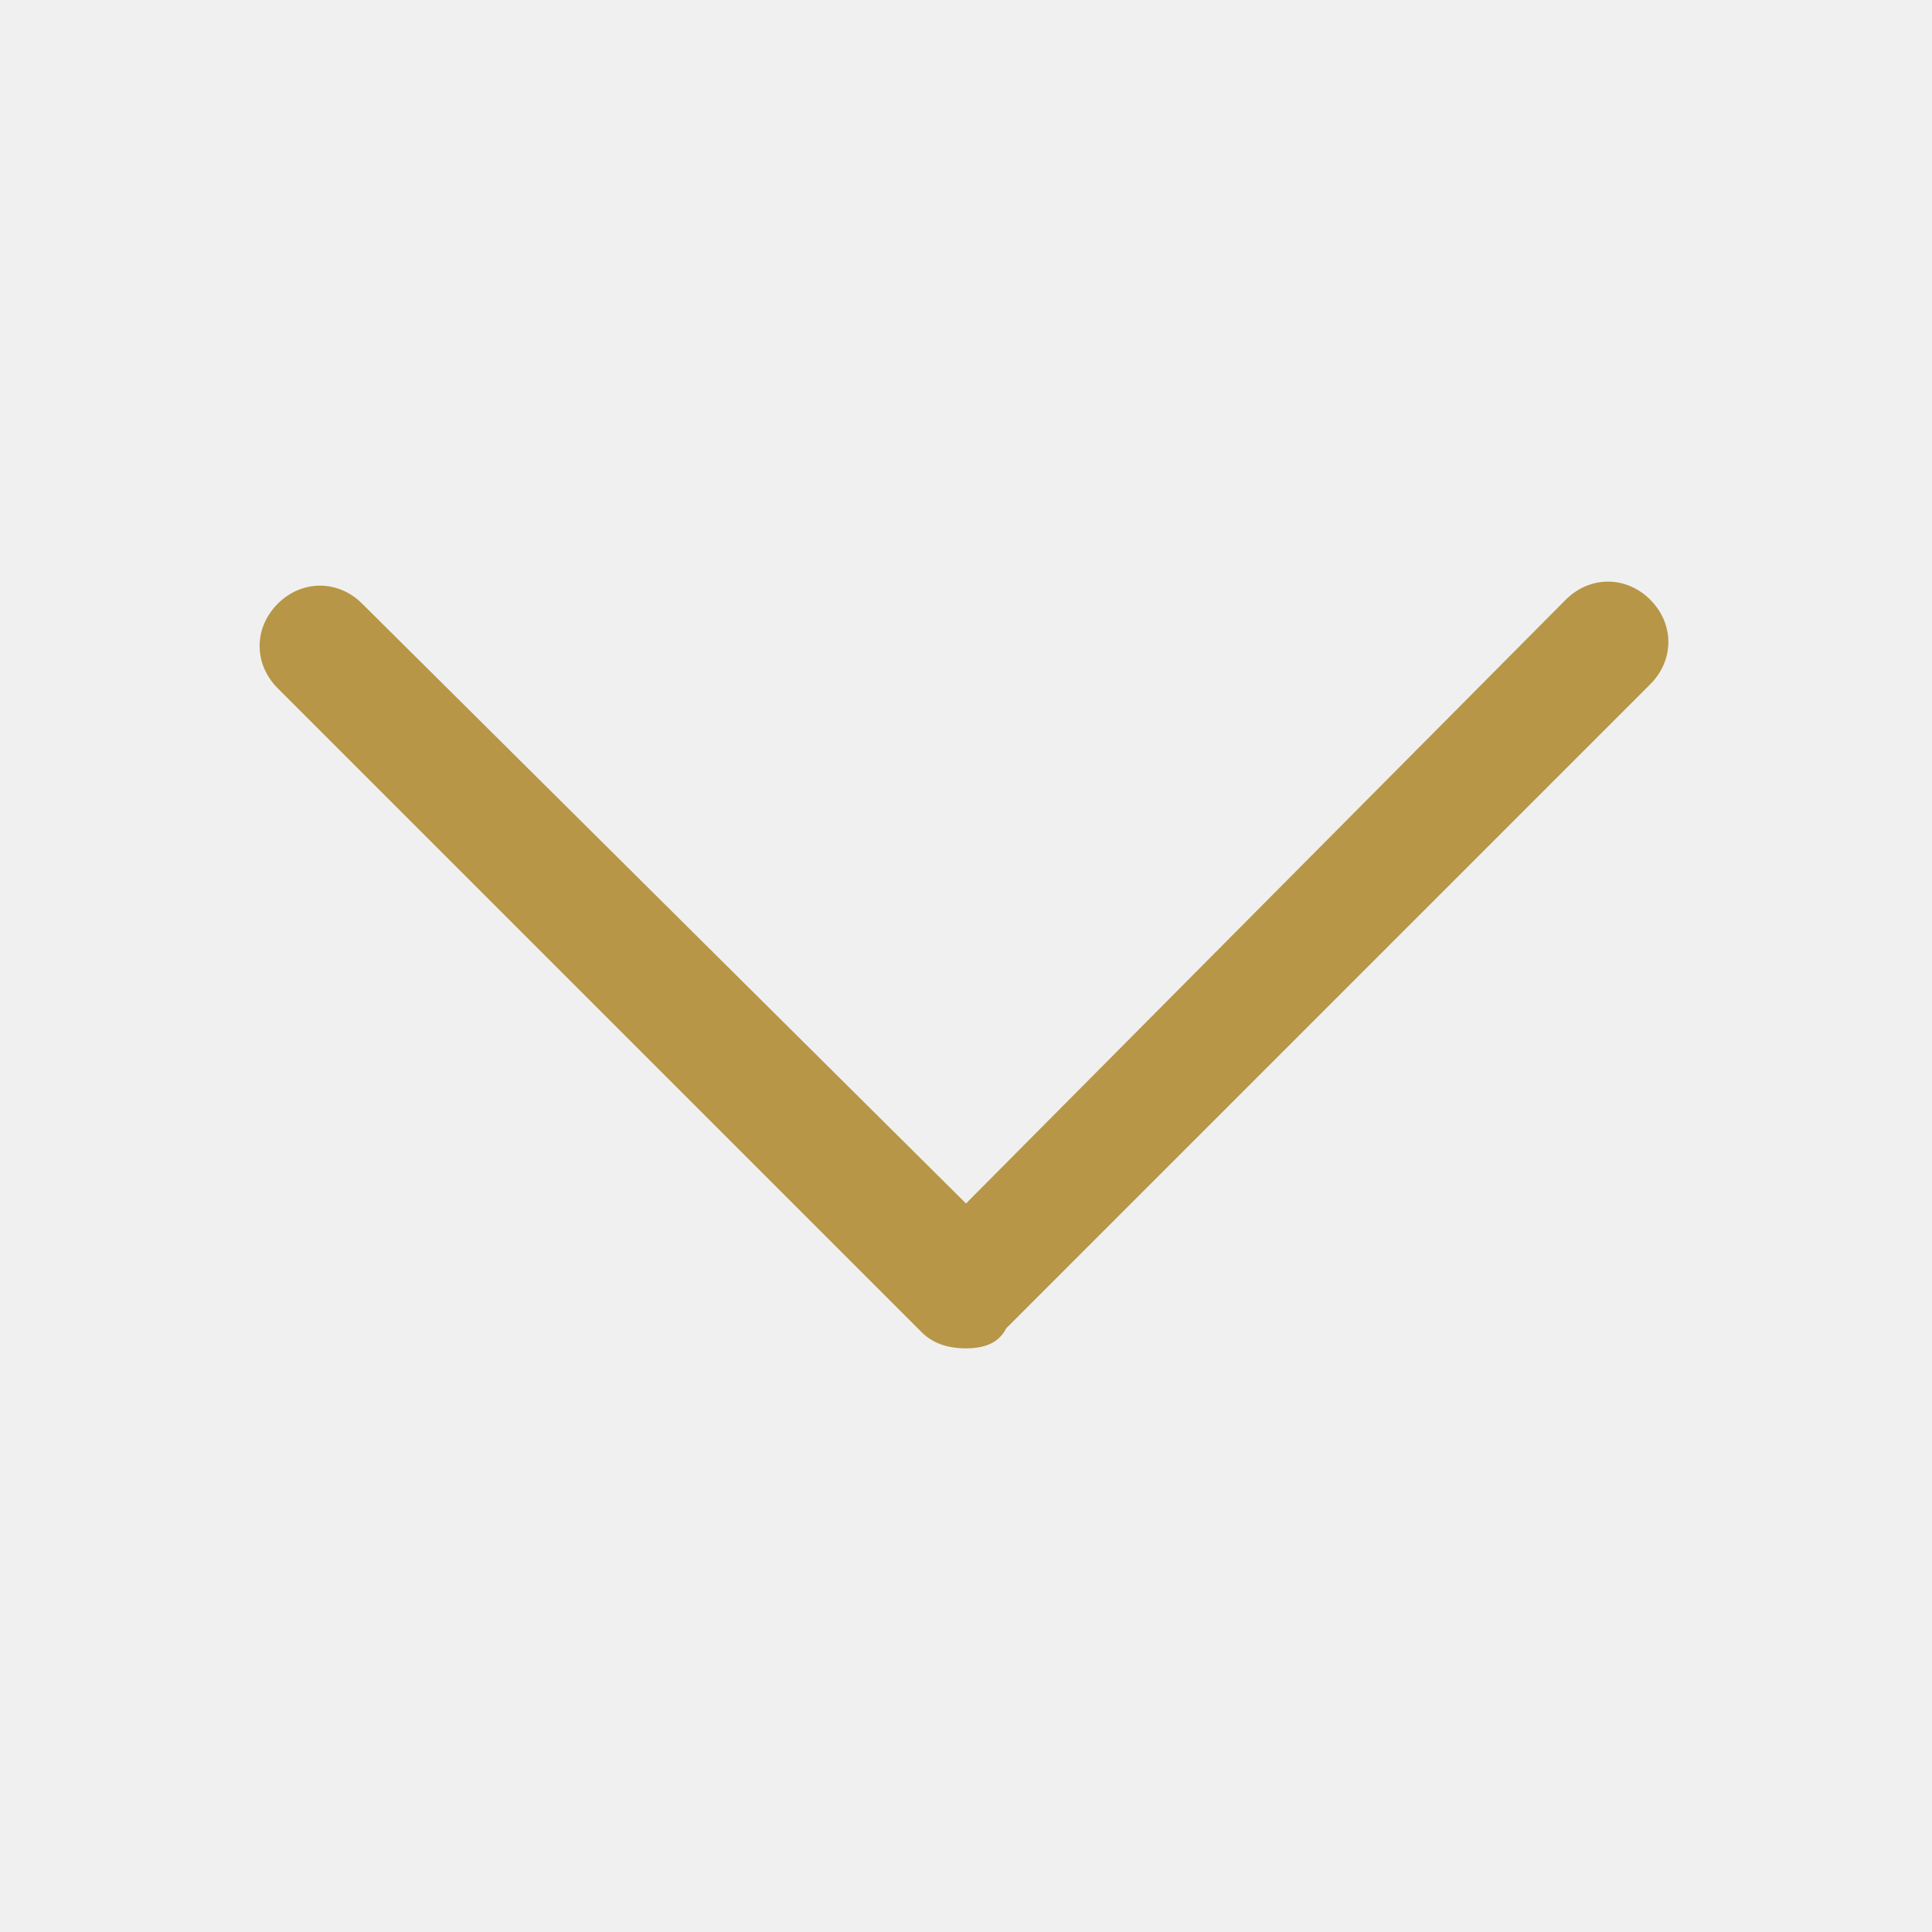
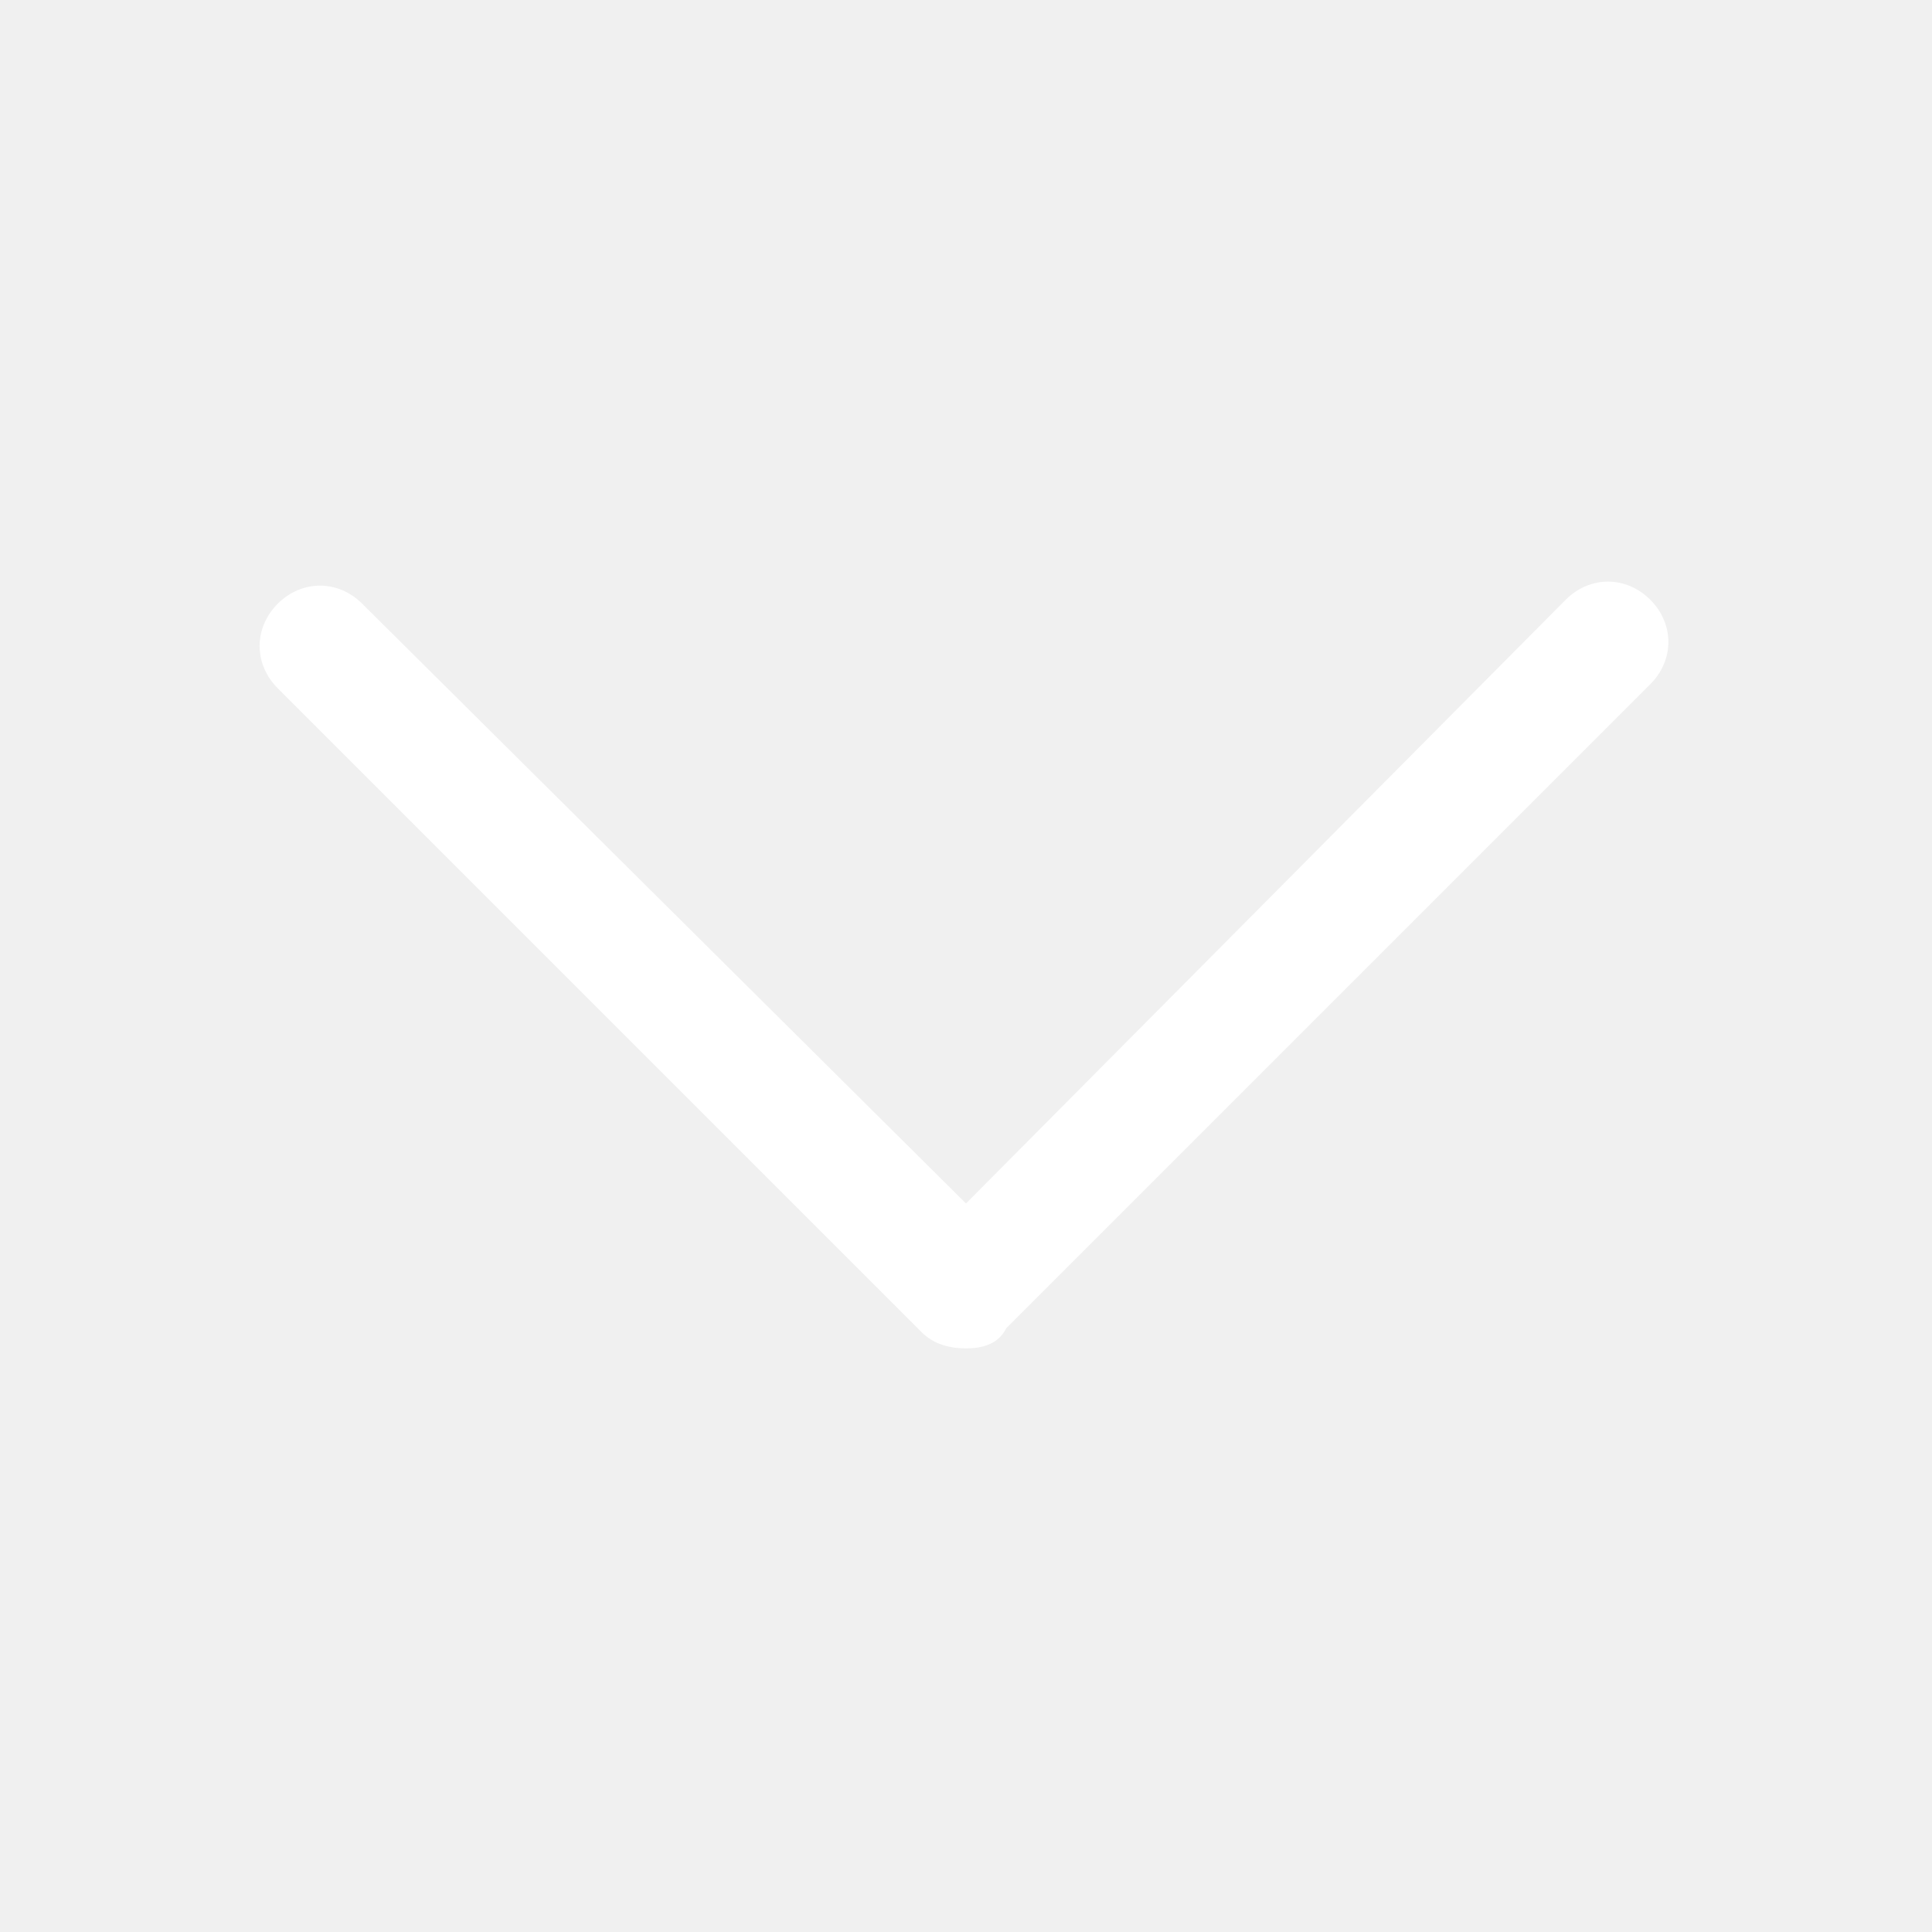
<svg xmlns="http://www.w3.org/2000/svg" t="1700117821607" class="icon" viewBox="0 0 1024 1024" version="1.1" p-id="1258" width="12.5" height="12.5">
-   <path d="M512 714.667c-8.533 0-17.067-2.133-23.467-8.533l-341.333-341.333c-12.8-12.8-12.8-32 0-44.8 12.8-12.8 32-12.8 44.8 0l320 317.867 317.867-320c12.8-12.8 32-12.8 44.8 0 12.8 12.8 12.8 32 0 44.8L533.333 704c-4.267 8.533-12.8 10.667-21.333 10.667z" fill="#b79647" p-id="1259" />
+   <path d="M512 714.667c-8.533 0-17.067-2.133-23.467-8.533l-341.333-341.333c-12.8-12.8-12.8-32 0-44.8 12.8-12.8 32-12.8 44.8 0l320 317.867 317.867-320c12.8-12.8 32-12.8 44.8 0 12.8 12.8 12.8 32 0 44.8L533.333 704c-4.267 8.533-12.8 10.667-21.333 10.667z" fill="#ffffff" p-id="1259" />
</svg>
